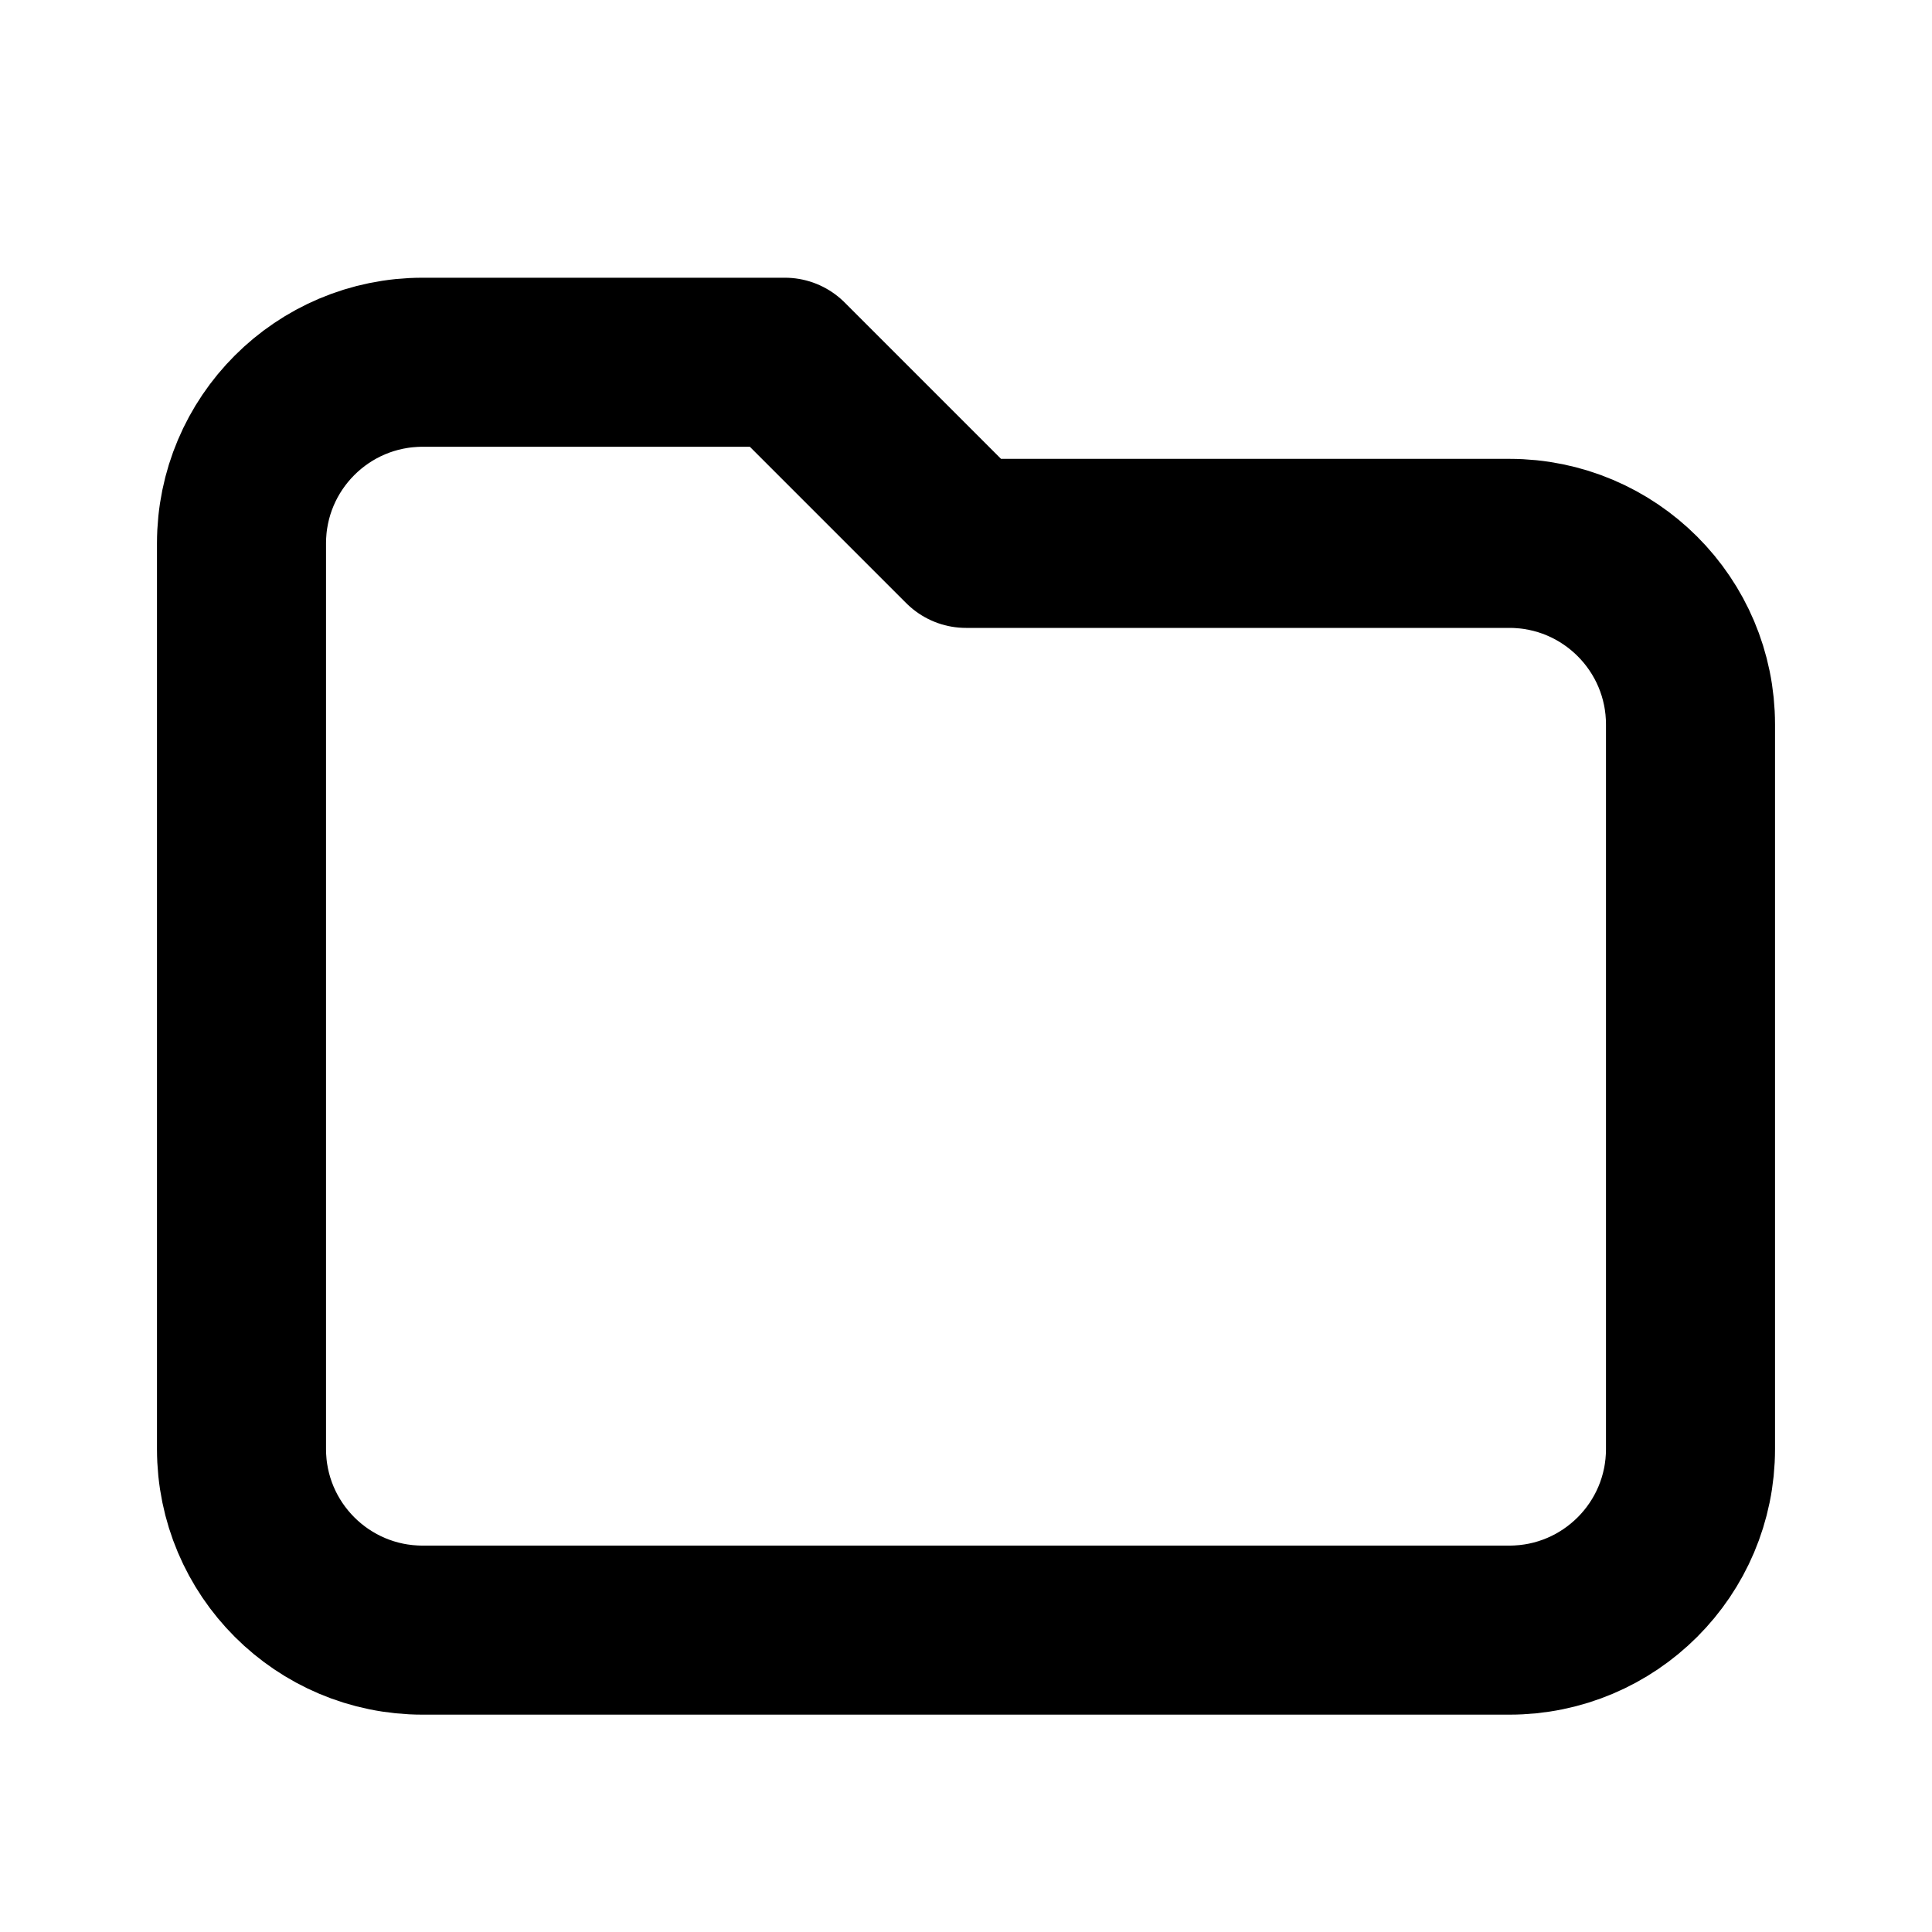
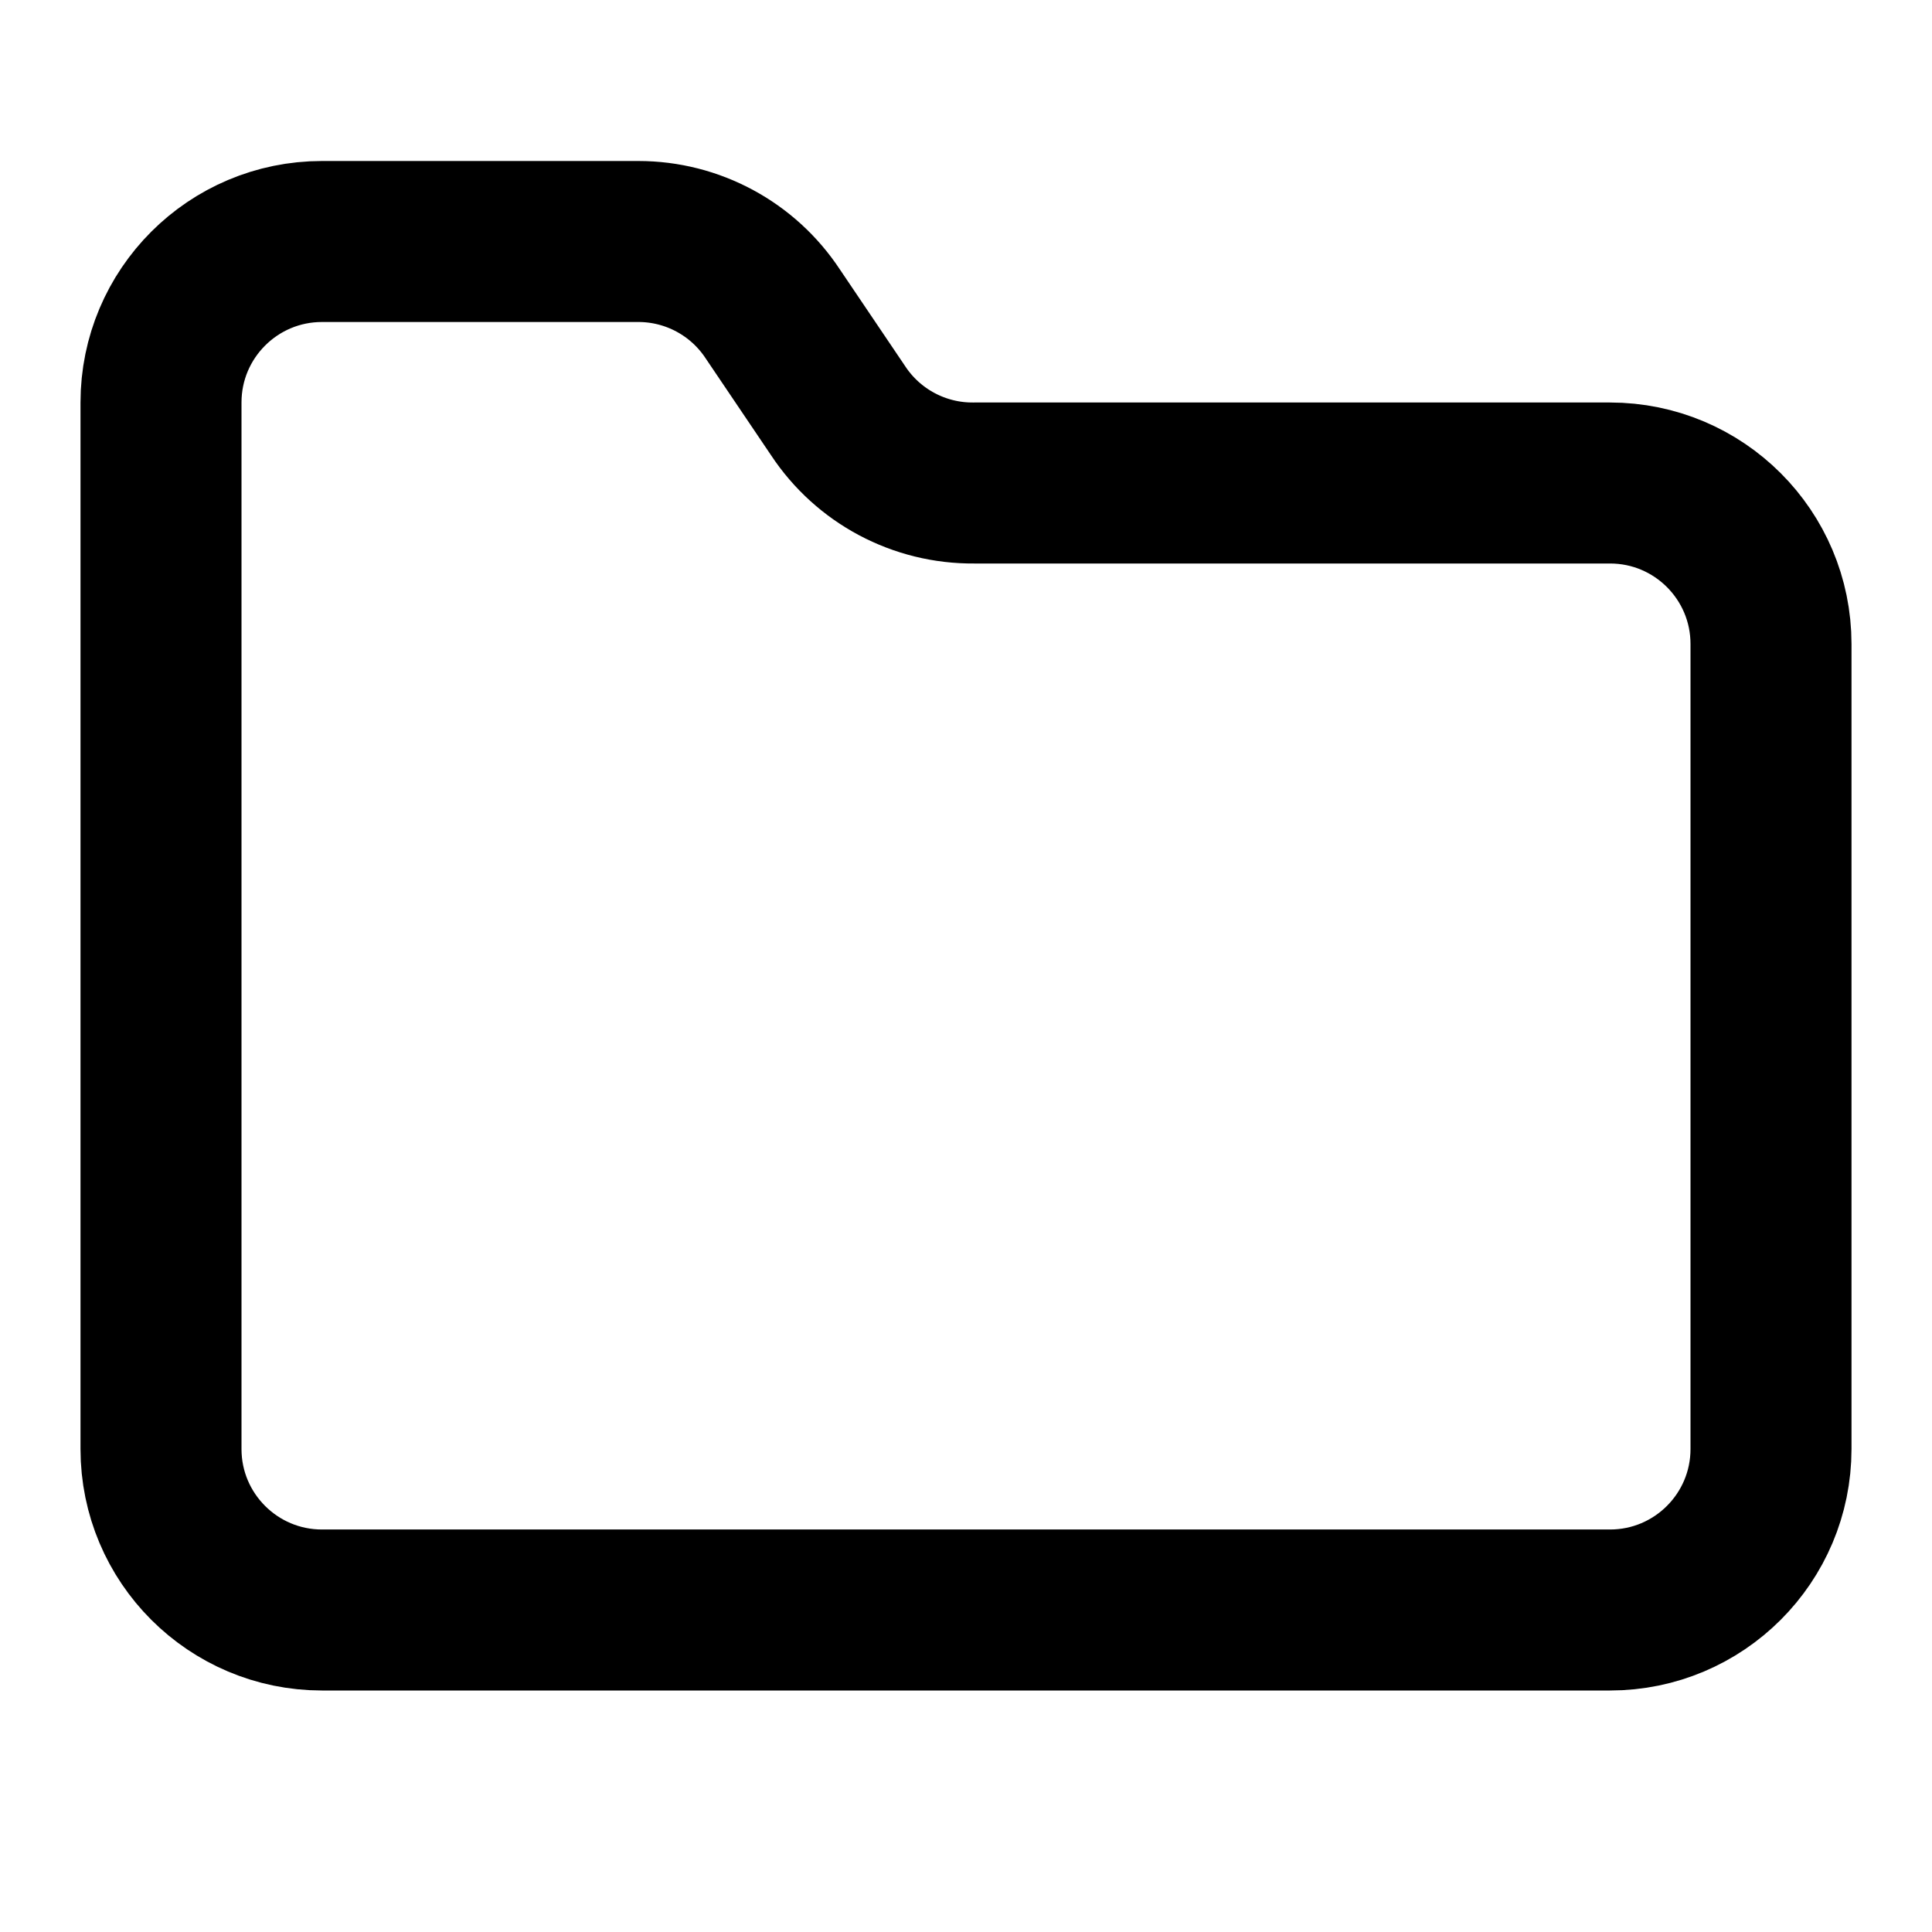
- <svg xmlns="http://www.w3.org/2000/svg" width="16" height="16" viewBox="0 0 16 16" fill="none" stroke="currentColor" stroke-width="1.4" stroke-linecap="round" stroke-linejoin="round">
-   <path d="M2 4.5A1.5 1.5 0 0 1 3.5 3h3l1.5 1.5h4.5A1.5 1.5 0 0 1 14 6v6a1.5 1.5 0 0 1-1.5 1.5h-9A1.5 1.5 0 0 1 2 12z" />
+ <svg xmlns="http://www.w3.org/2000/svg" width="24" height="24" viewBox="0 0 24 24" fill="none" stroke="currentColor" stroke-width="2" stroke-linecap="round" stroke-linejoin="round">
+   <path d="M20 20a2 2 0 0 0 2-2V8a2 2 0 0 0-2-2h-7.9a2 2 0 0 1-1.69-.9L9.6 3.9A2 2 0 0 0 7.93 3H4a2 2 0 0 0-2 2v13a2 2 0 0 0 2 2Z" />
</svg>
